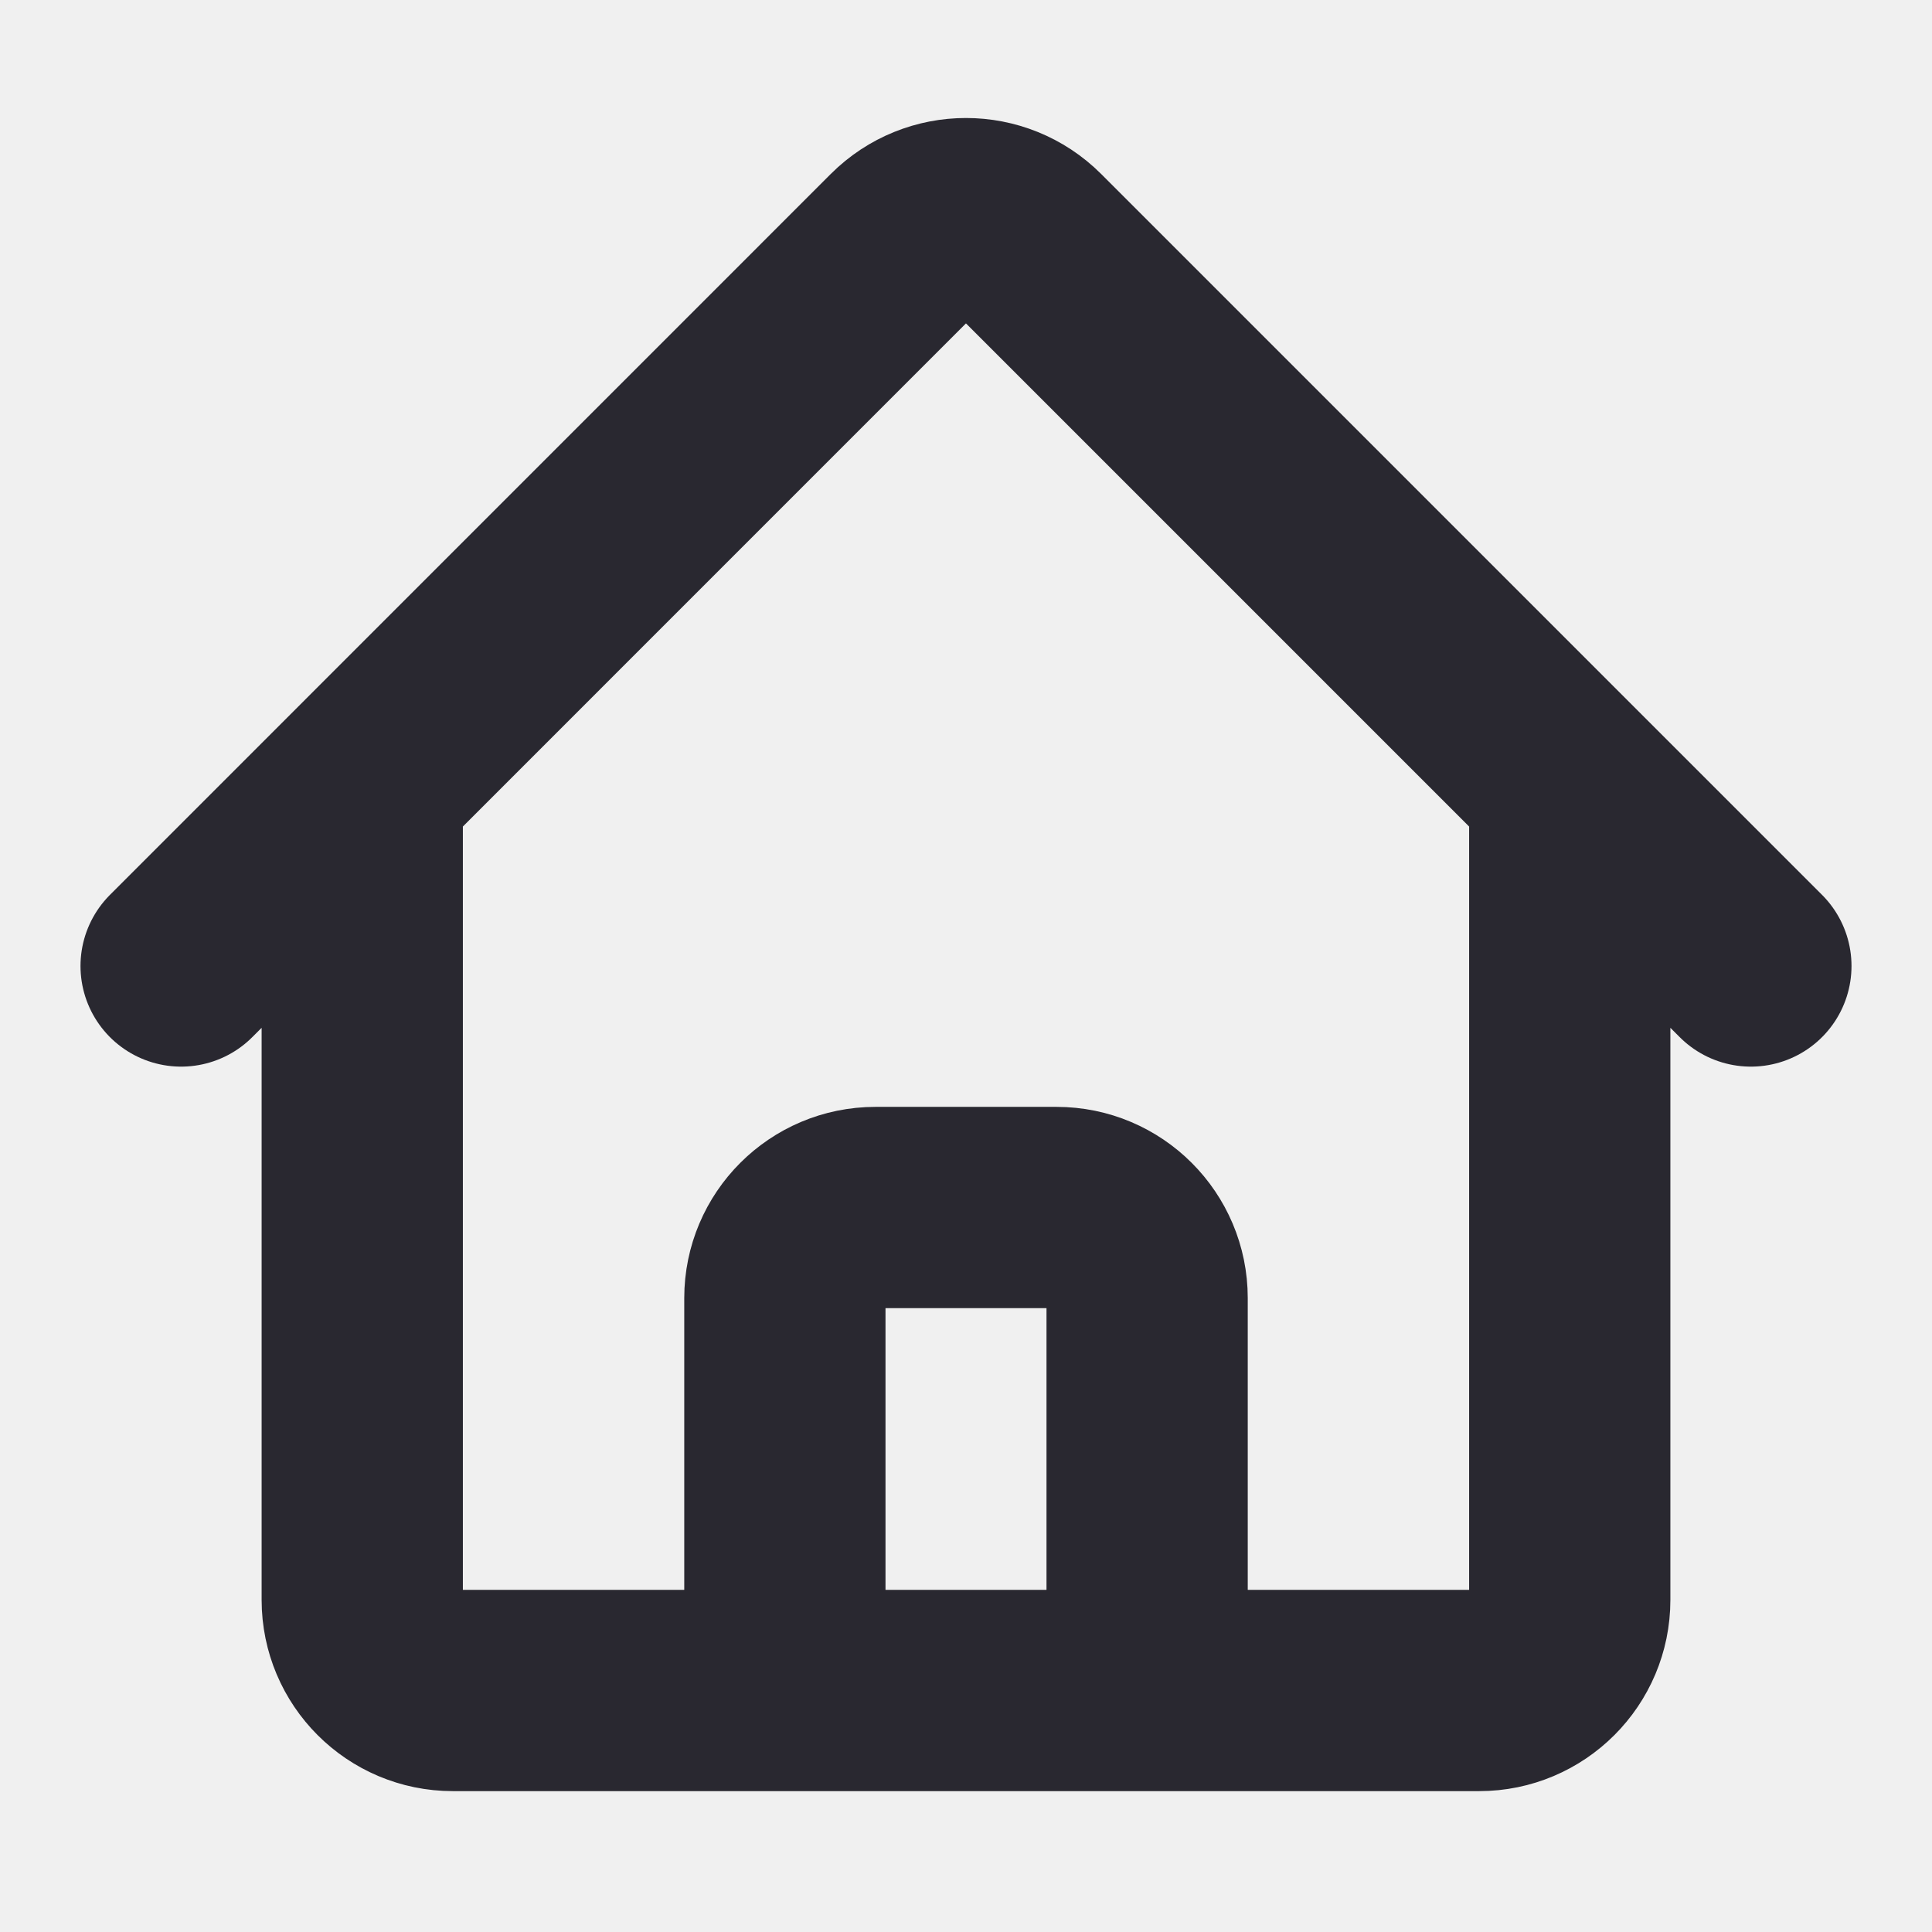
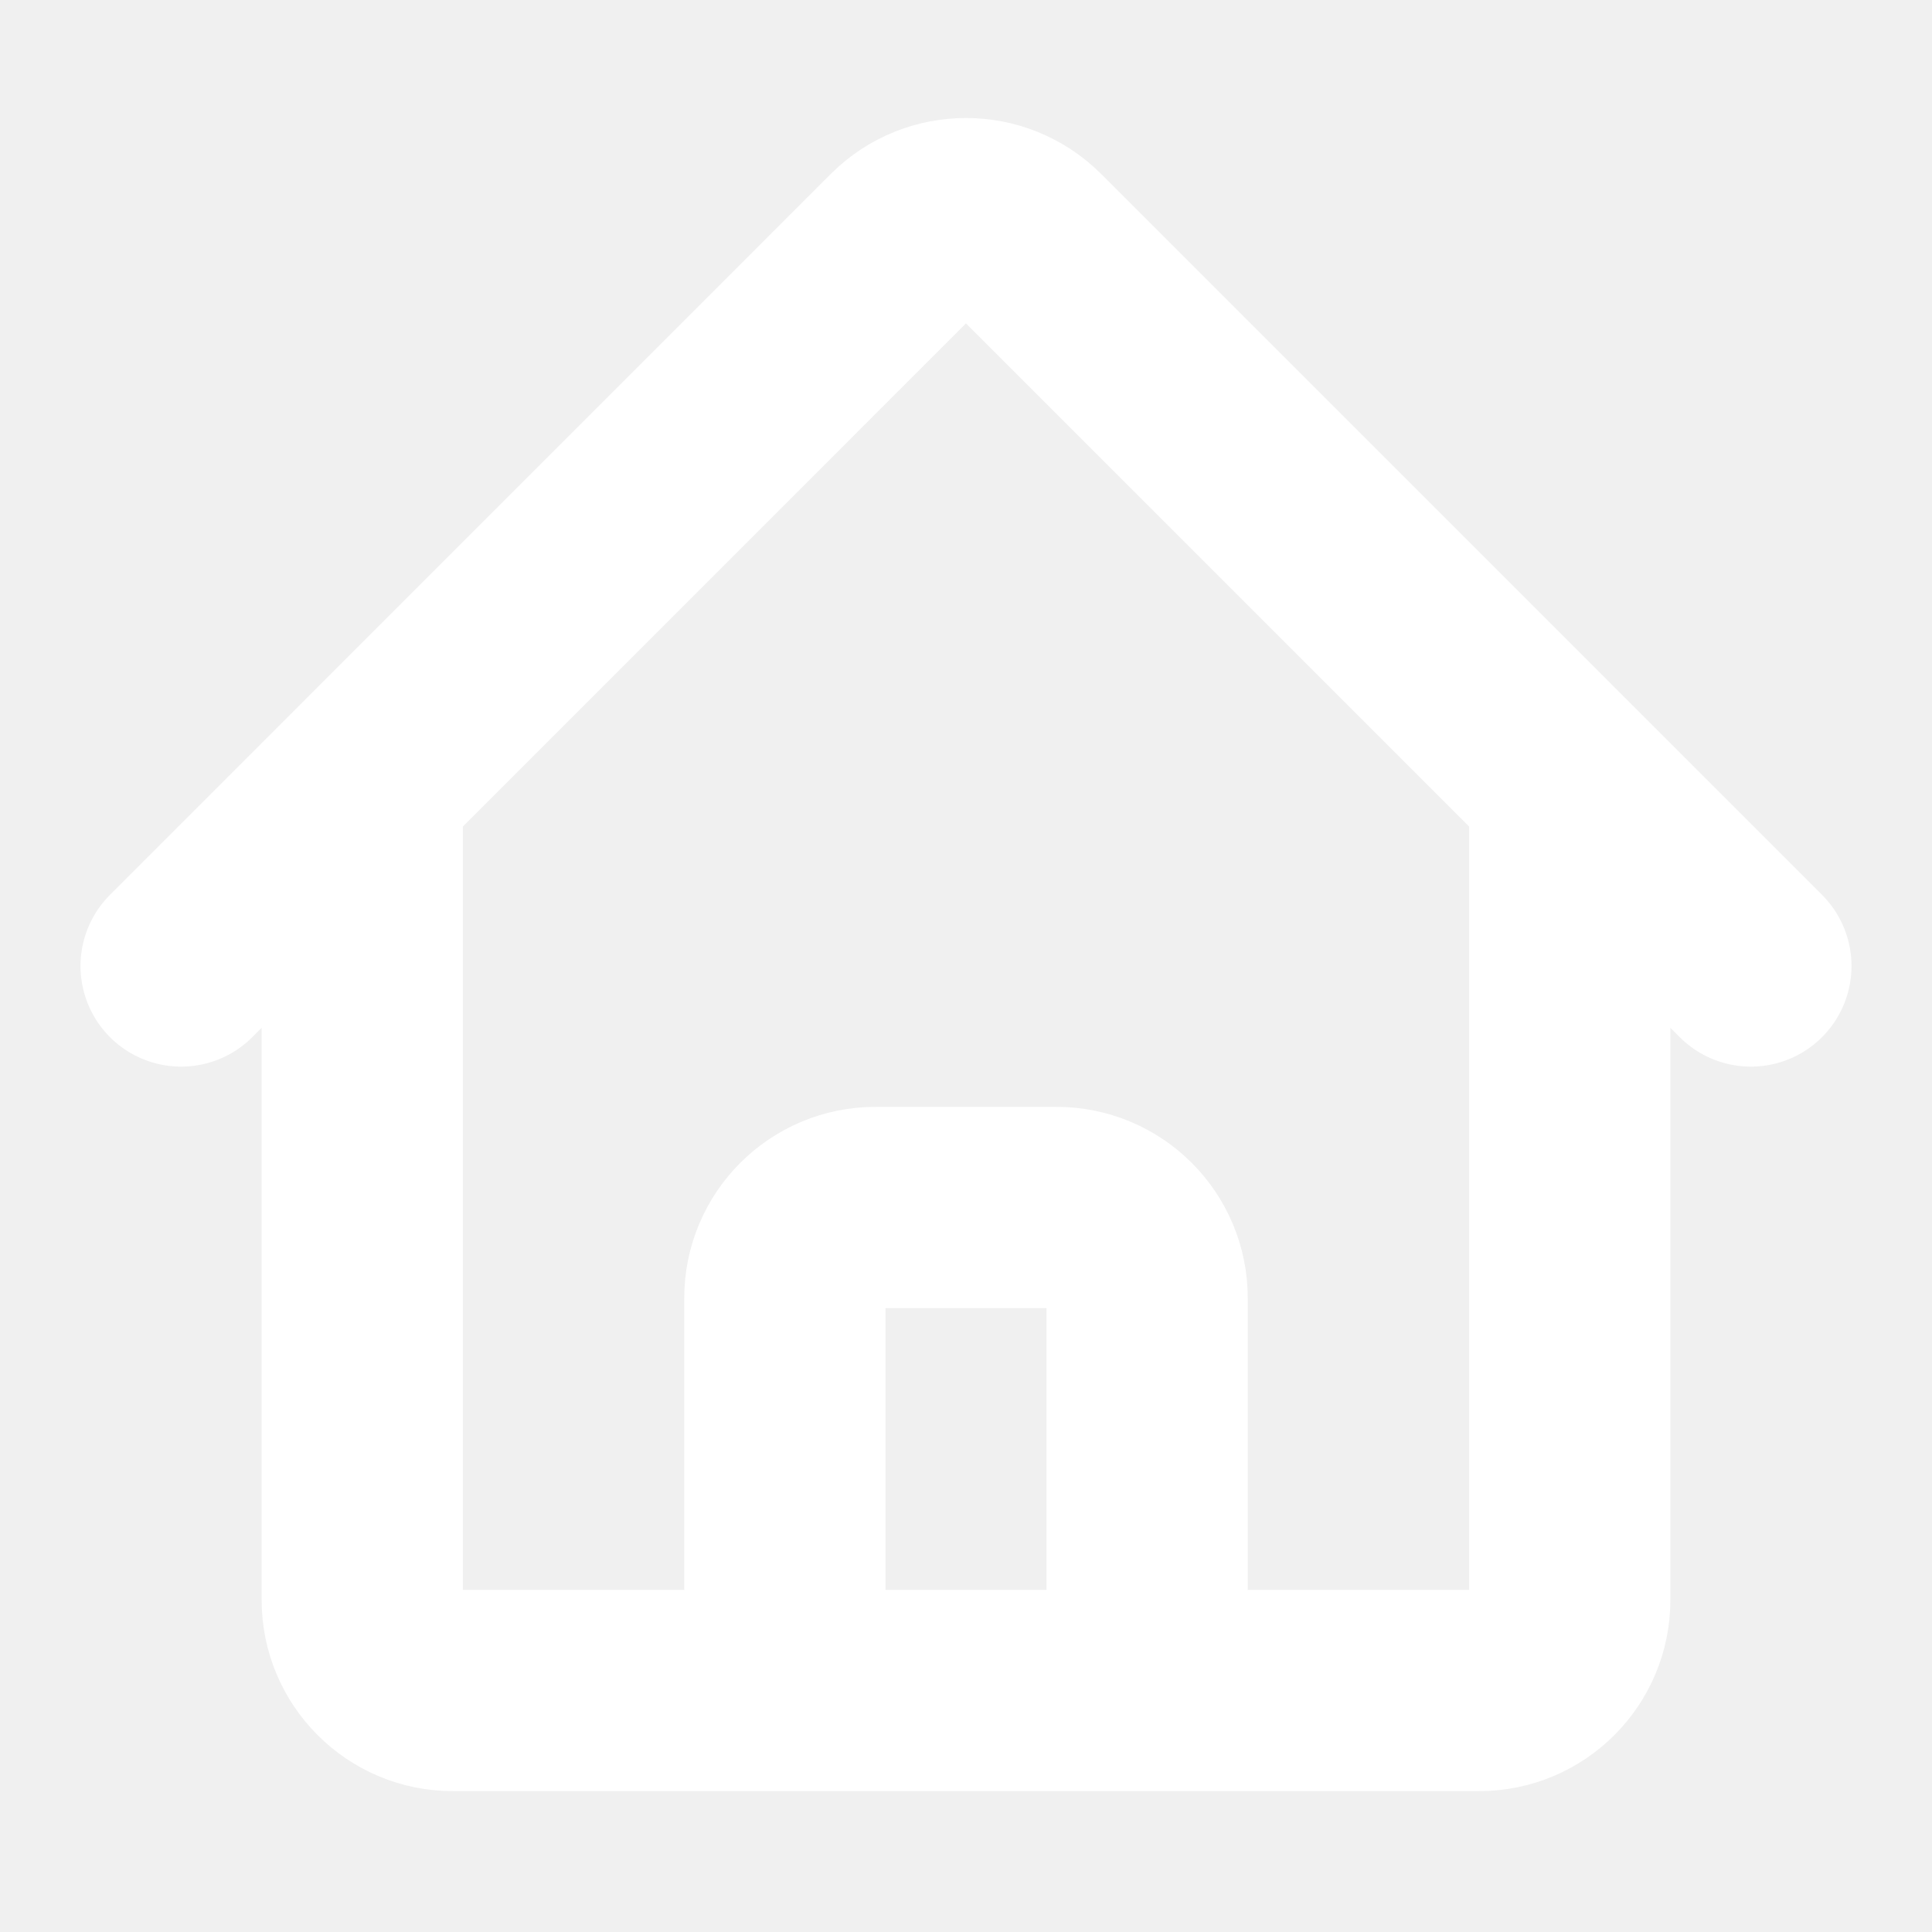
<svg xmlns="http://www.w3.org/2000/svg" width="24" height="24" fill="none">
-   <path stroke="#292830" stroke-linecap="round" stroke-linejoin="round" stroke-width="2.5" d="m2.25 12 8.954-8.955a1.126 1.126 0 0 1 1.591 0L21.75 12M4.5 9.75v10.125c0 .621.504 1.125 1.125 1.125H9.75v-4.875c0-.621.504-1.125 1.125-1.125h2.25c.621 0 1.125.504 1.125 1.125V21h4.125c.621 0 1.125-.504 1.125-1.125V9.75M8.25 21h8.25" />
+   <path stroke="#fff" stroke-linecap="round" stroke-linejoin="round" stroke-width="2.5" d="m2.25 12 8.954-8.955a1.126 1.126 0 0 1 1.591 0L21.75 12M4.5 9.75v10.125c0 .621.504 1.125 1.125 1.125H9.75v-4.875c0-.621.504-1.125 1.125-1.125h2.25c.621 0 1.125.504 1.125 1.125V21h4.125c.621 0 1.125-.504 1.125-1.125V9.75M8.25 21h8.25" />
</svg>
